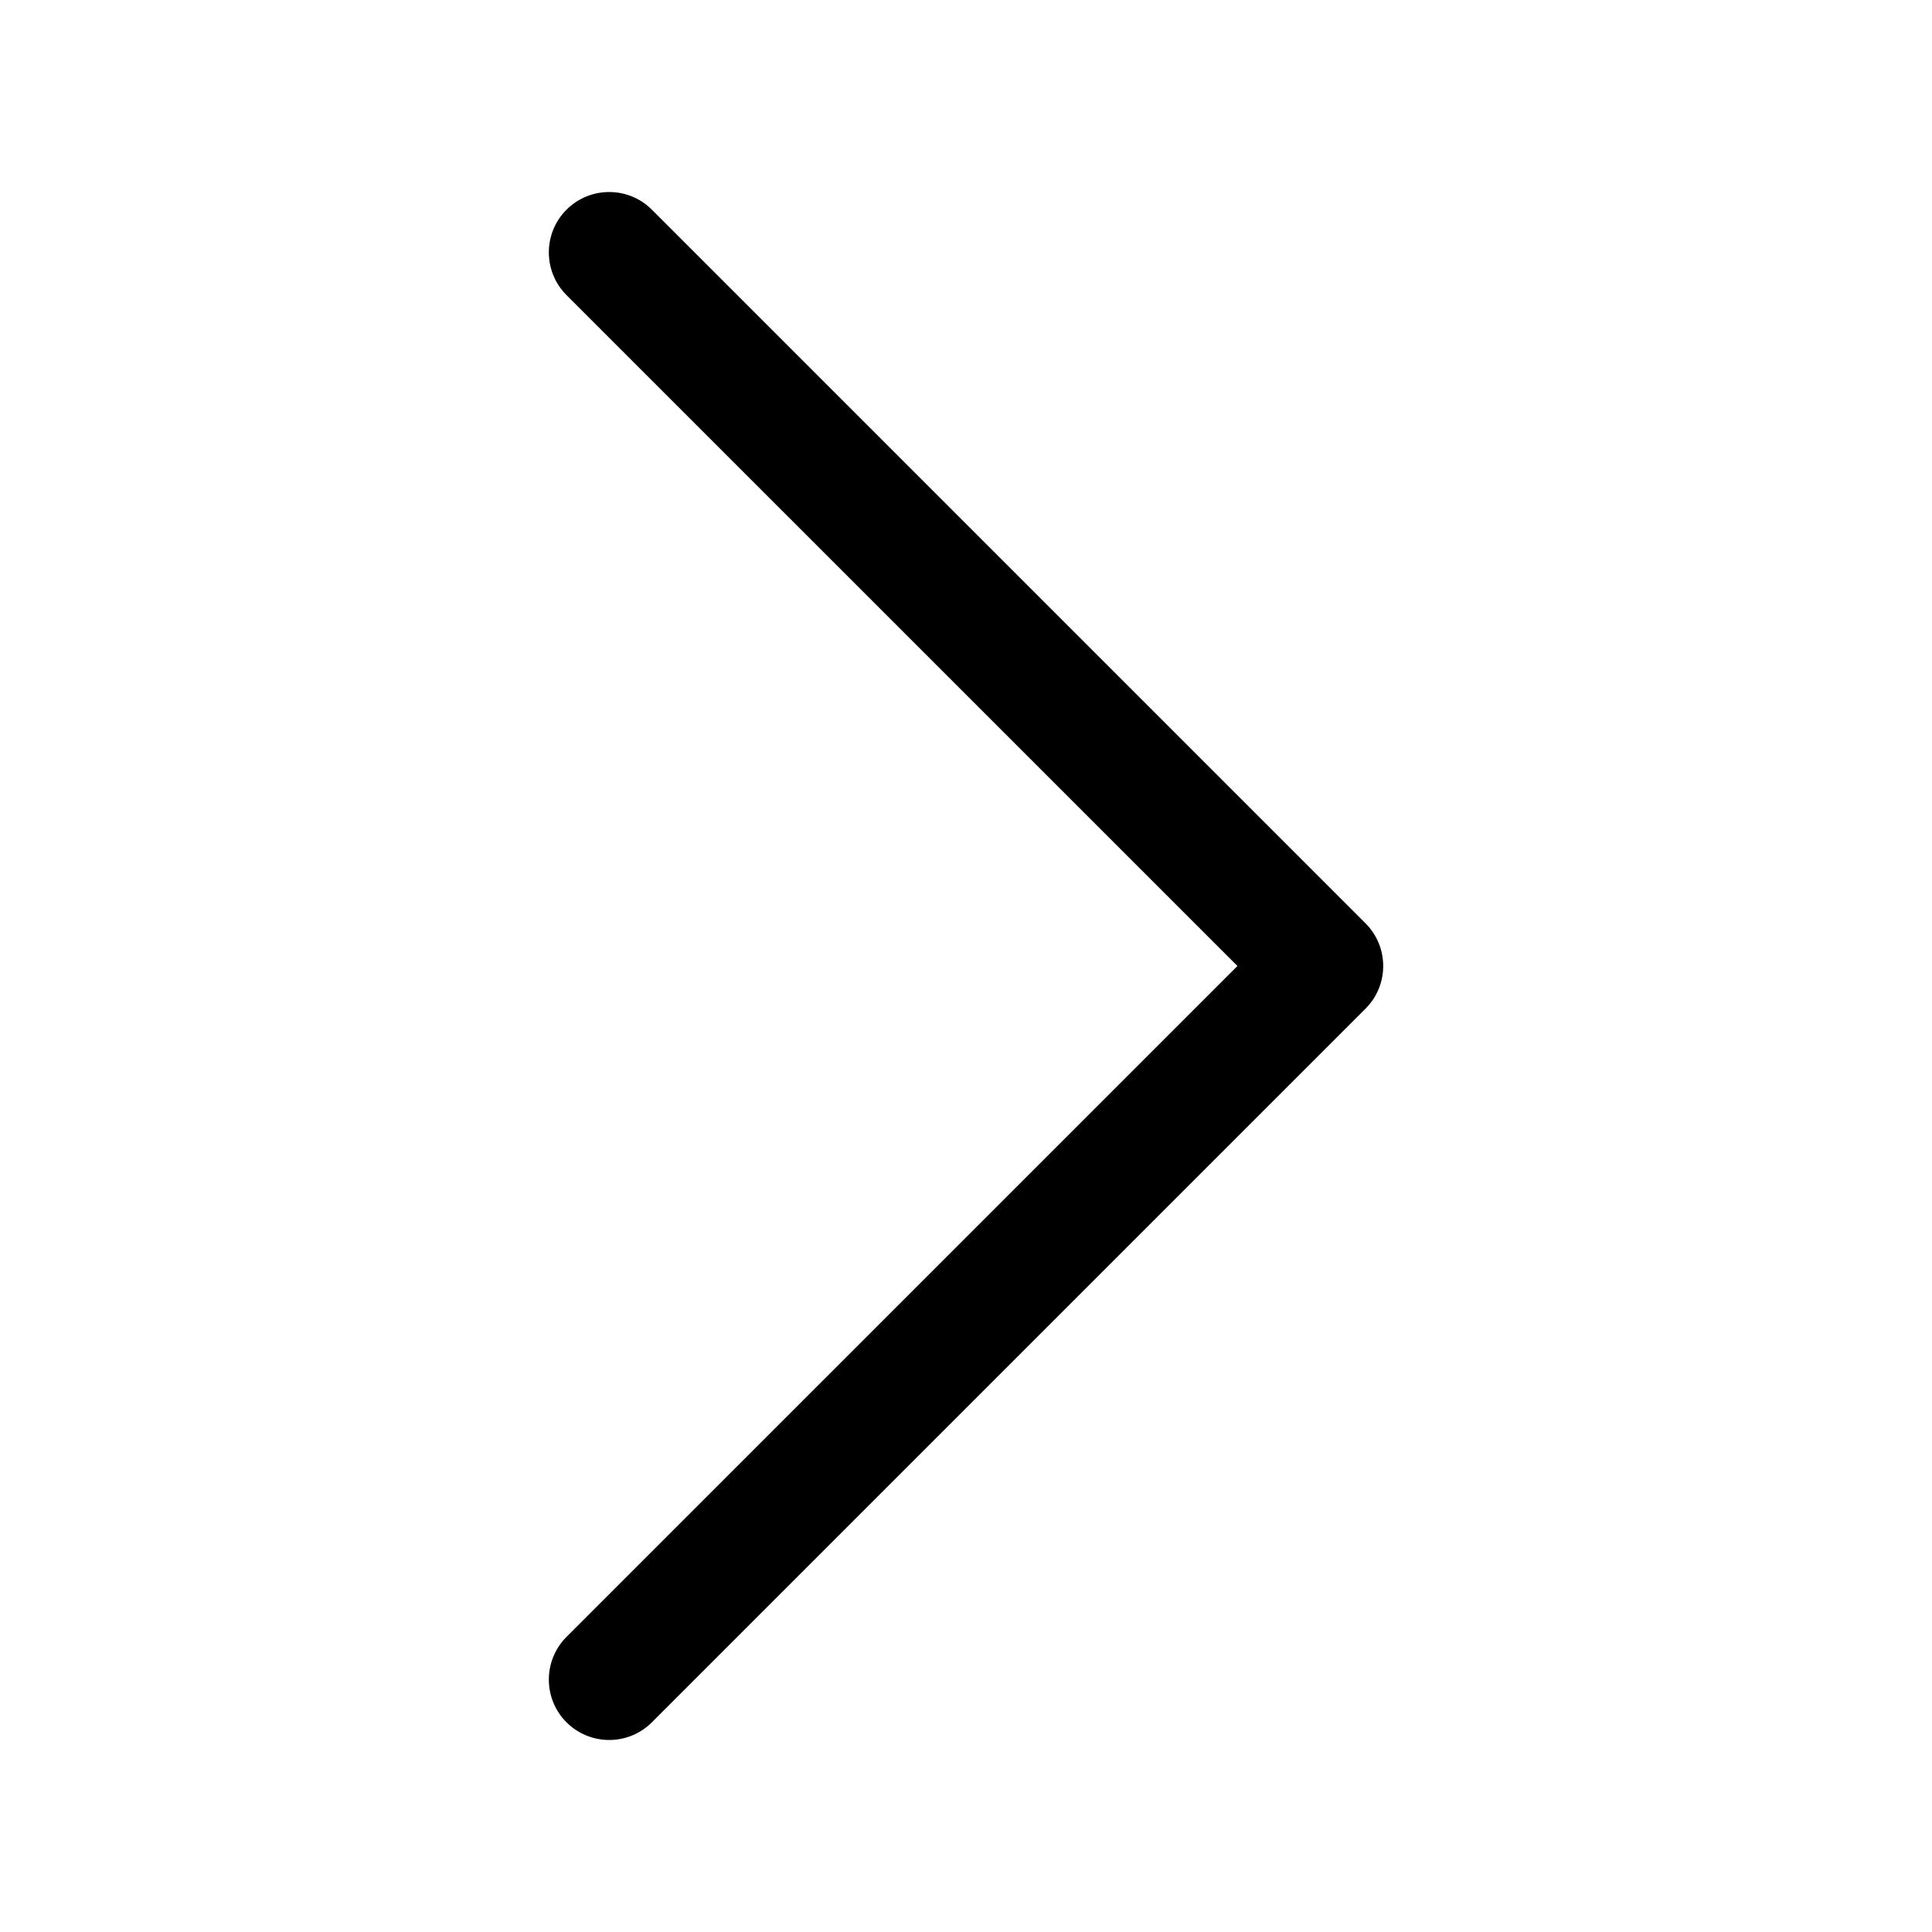
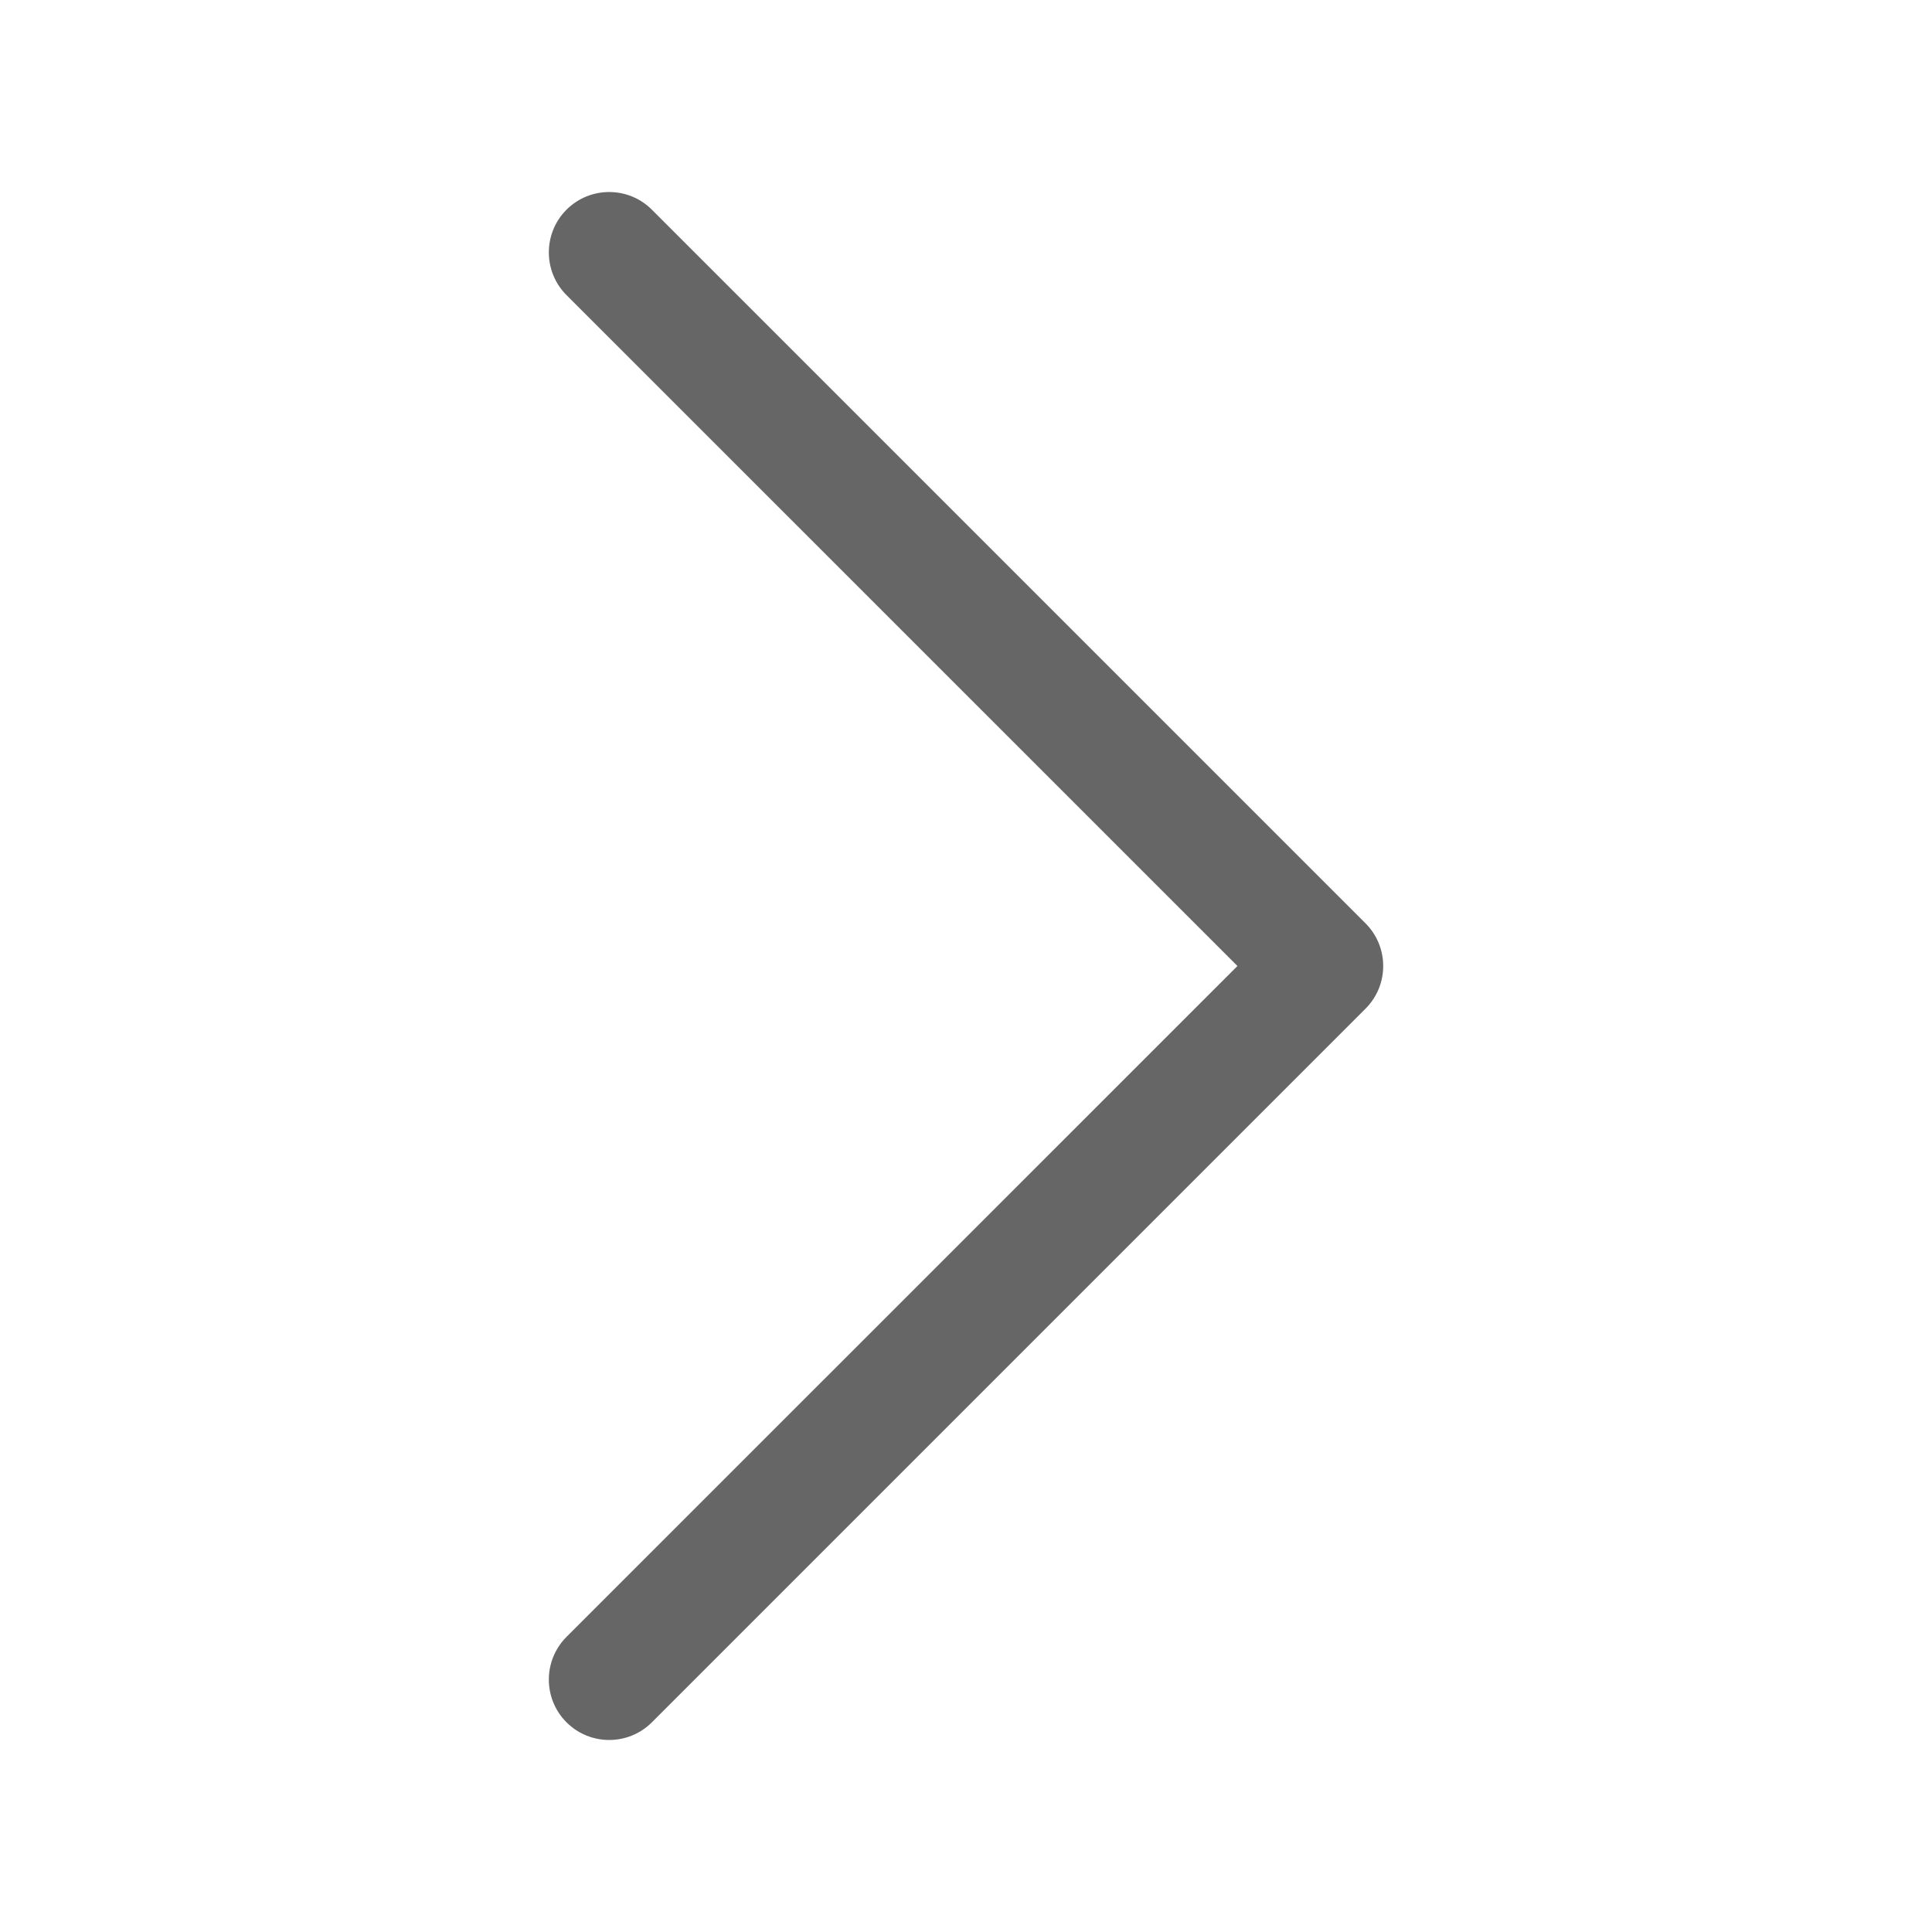
<svg xmlns="http://www.w3.org/2000/svg" width="32" height="32" viewBox="0 0 32 32" fill="none">
-   <path fill-rule="evenodd" clip-rule="evenodd" d="M10.797 3.473C10.407 3.083 9.774 3.083 9.383 3.473C8.993 3.864 8.993 4.497 9.383 4.888L20.496 16L9.383 27.112C8.993 27.503 8.993 28.136 9.383 28.527C9.774 28.917 10.407 28.917 10.797 28.527L22.608 16.716C22.611 16.713 22.614 16.71 22.617 16.707C23.008 16.317 23.008 15.684 22.617 15.293L22.608 15.284" fill="black" />
+   <path fill-rule="evenodd" clip-rule="evenodd" d="M10.797 3.473C10.407 3.083 9.774 3.083 9.383 3.473C8.993 3.864 8.993 4.497 9.383 4.888L20.496 16L9.383 27.112C8.993 27.503 8.993 28.136 9.383 28.527C9.774 28.917 10.407 28.917 10.797 28.527L22.608 16.716C22.611 16.713 22.614 16.71 22.617 16.707C23.008 16.317 23.008 15.684 22.617 15.293L22.608 15.284" fill="black" fill-opacity=".6" />
</svg>
